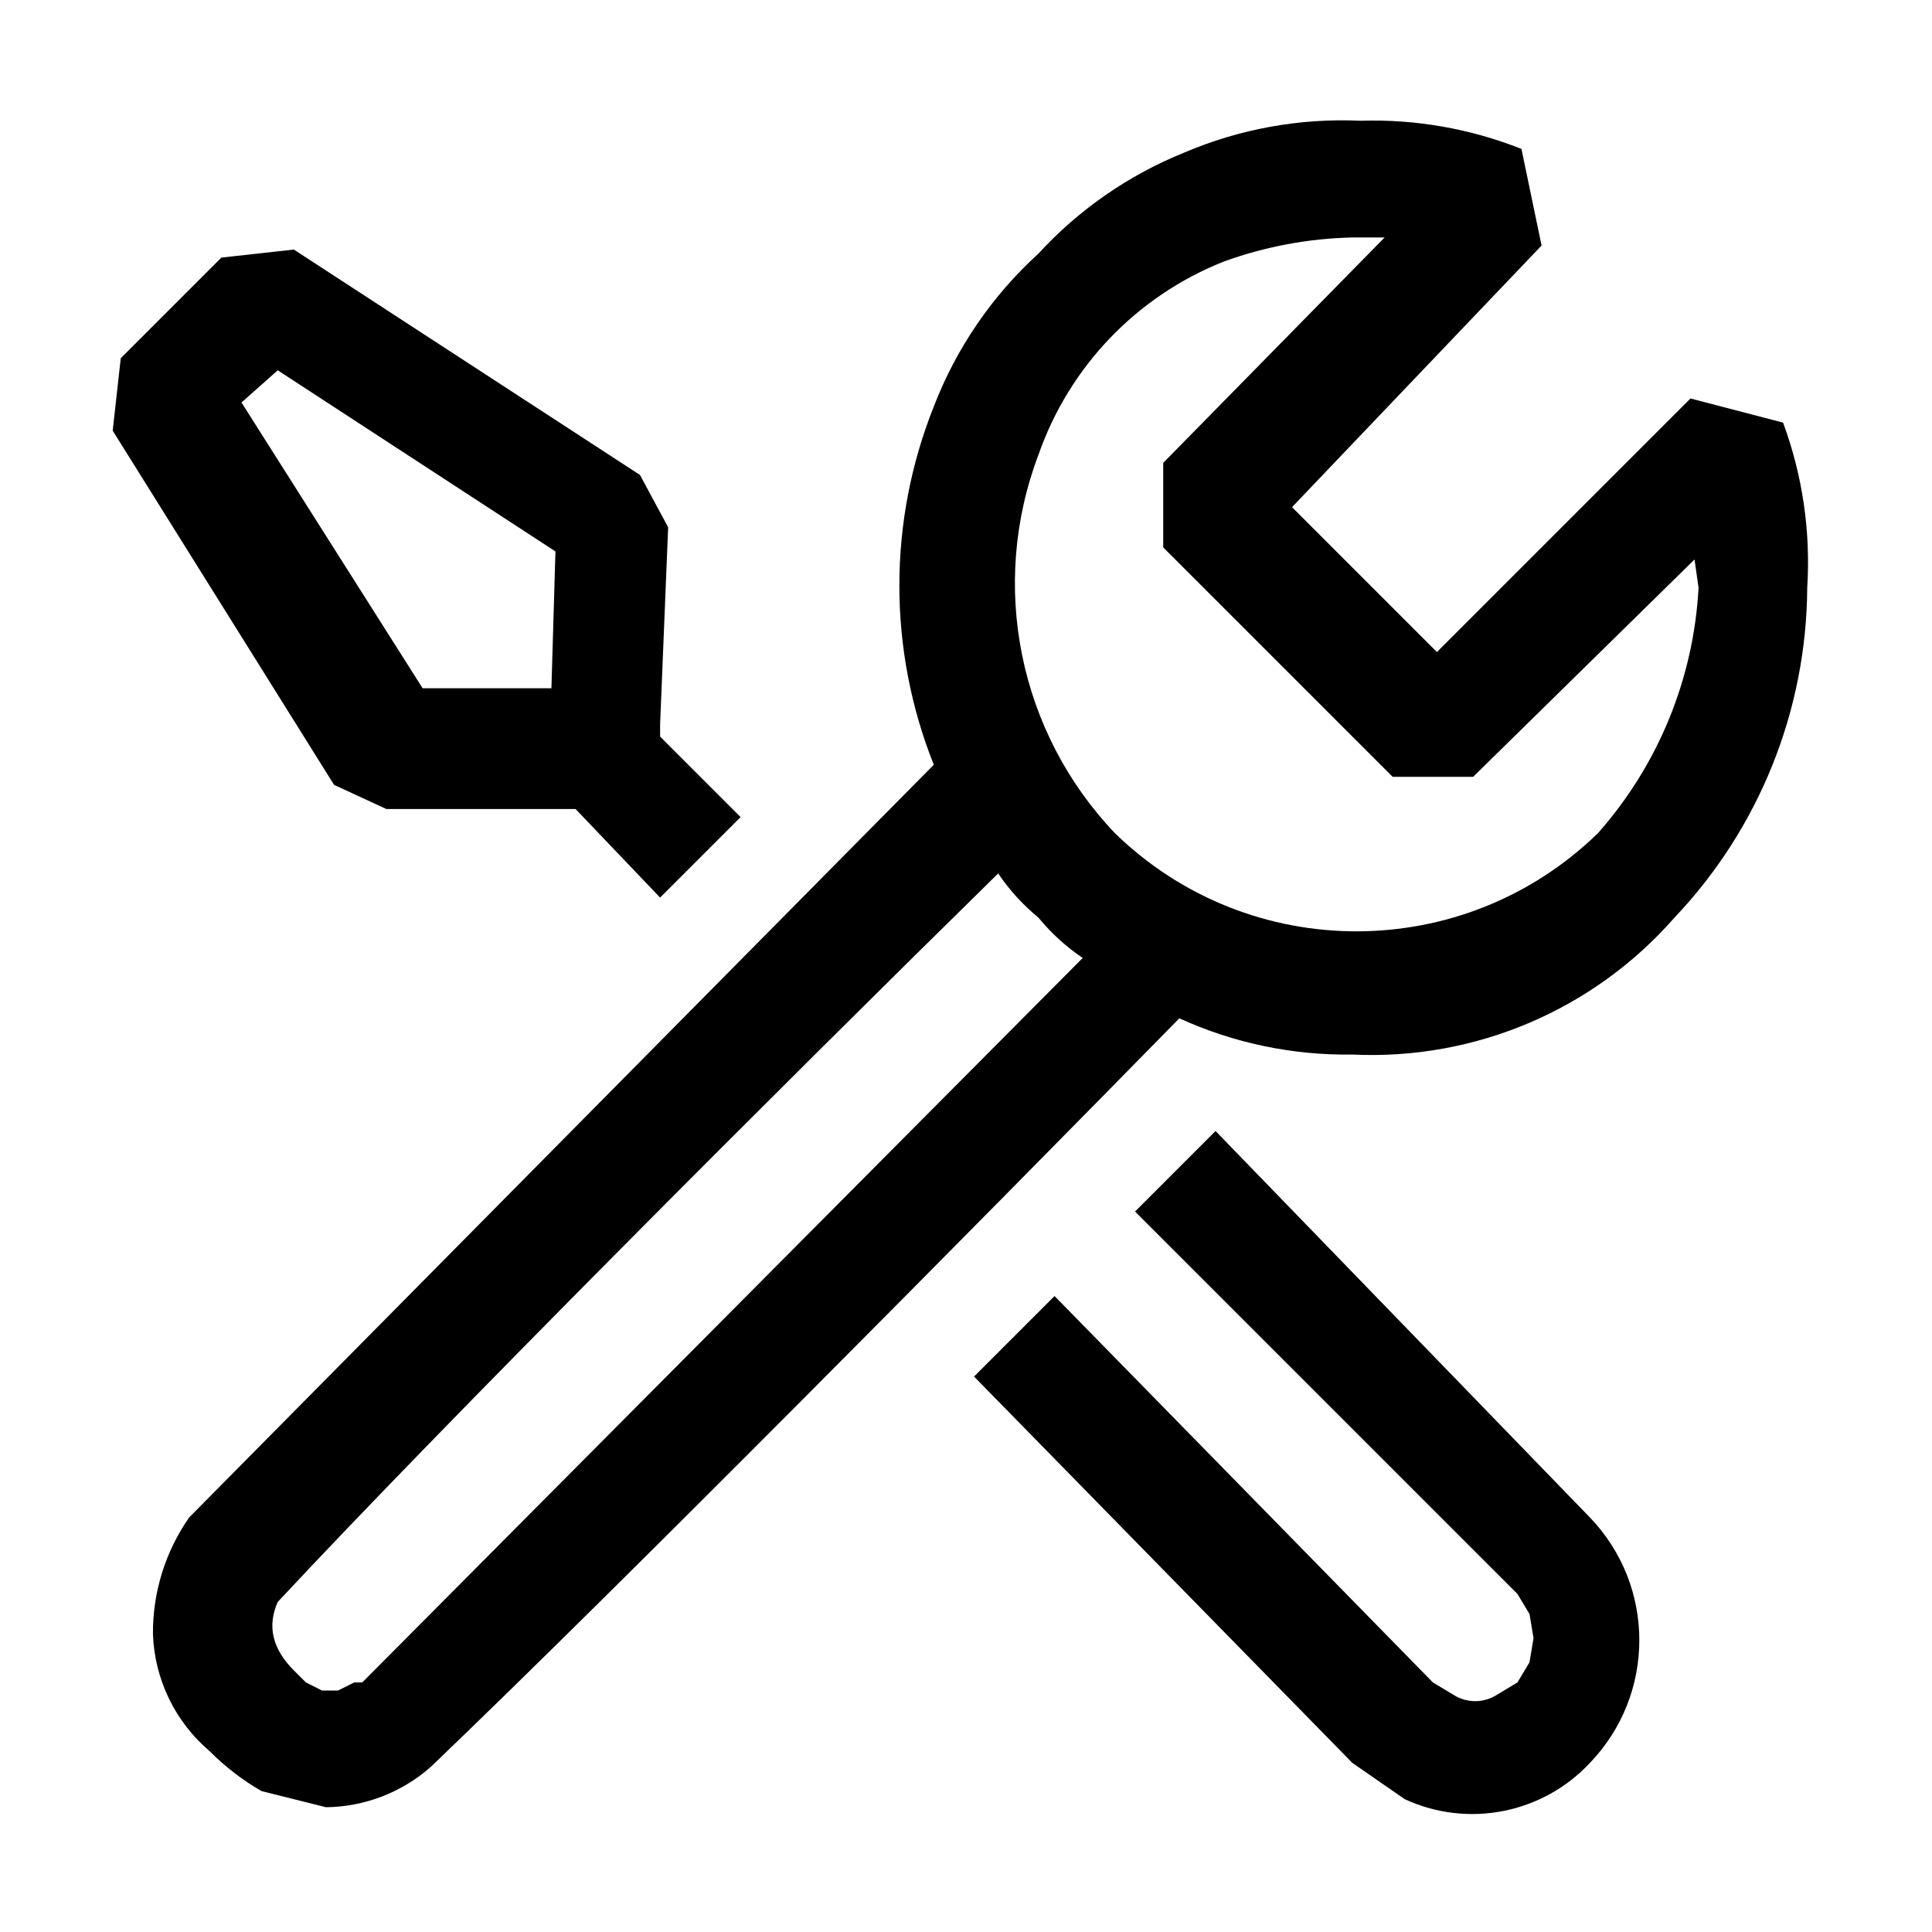
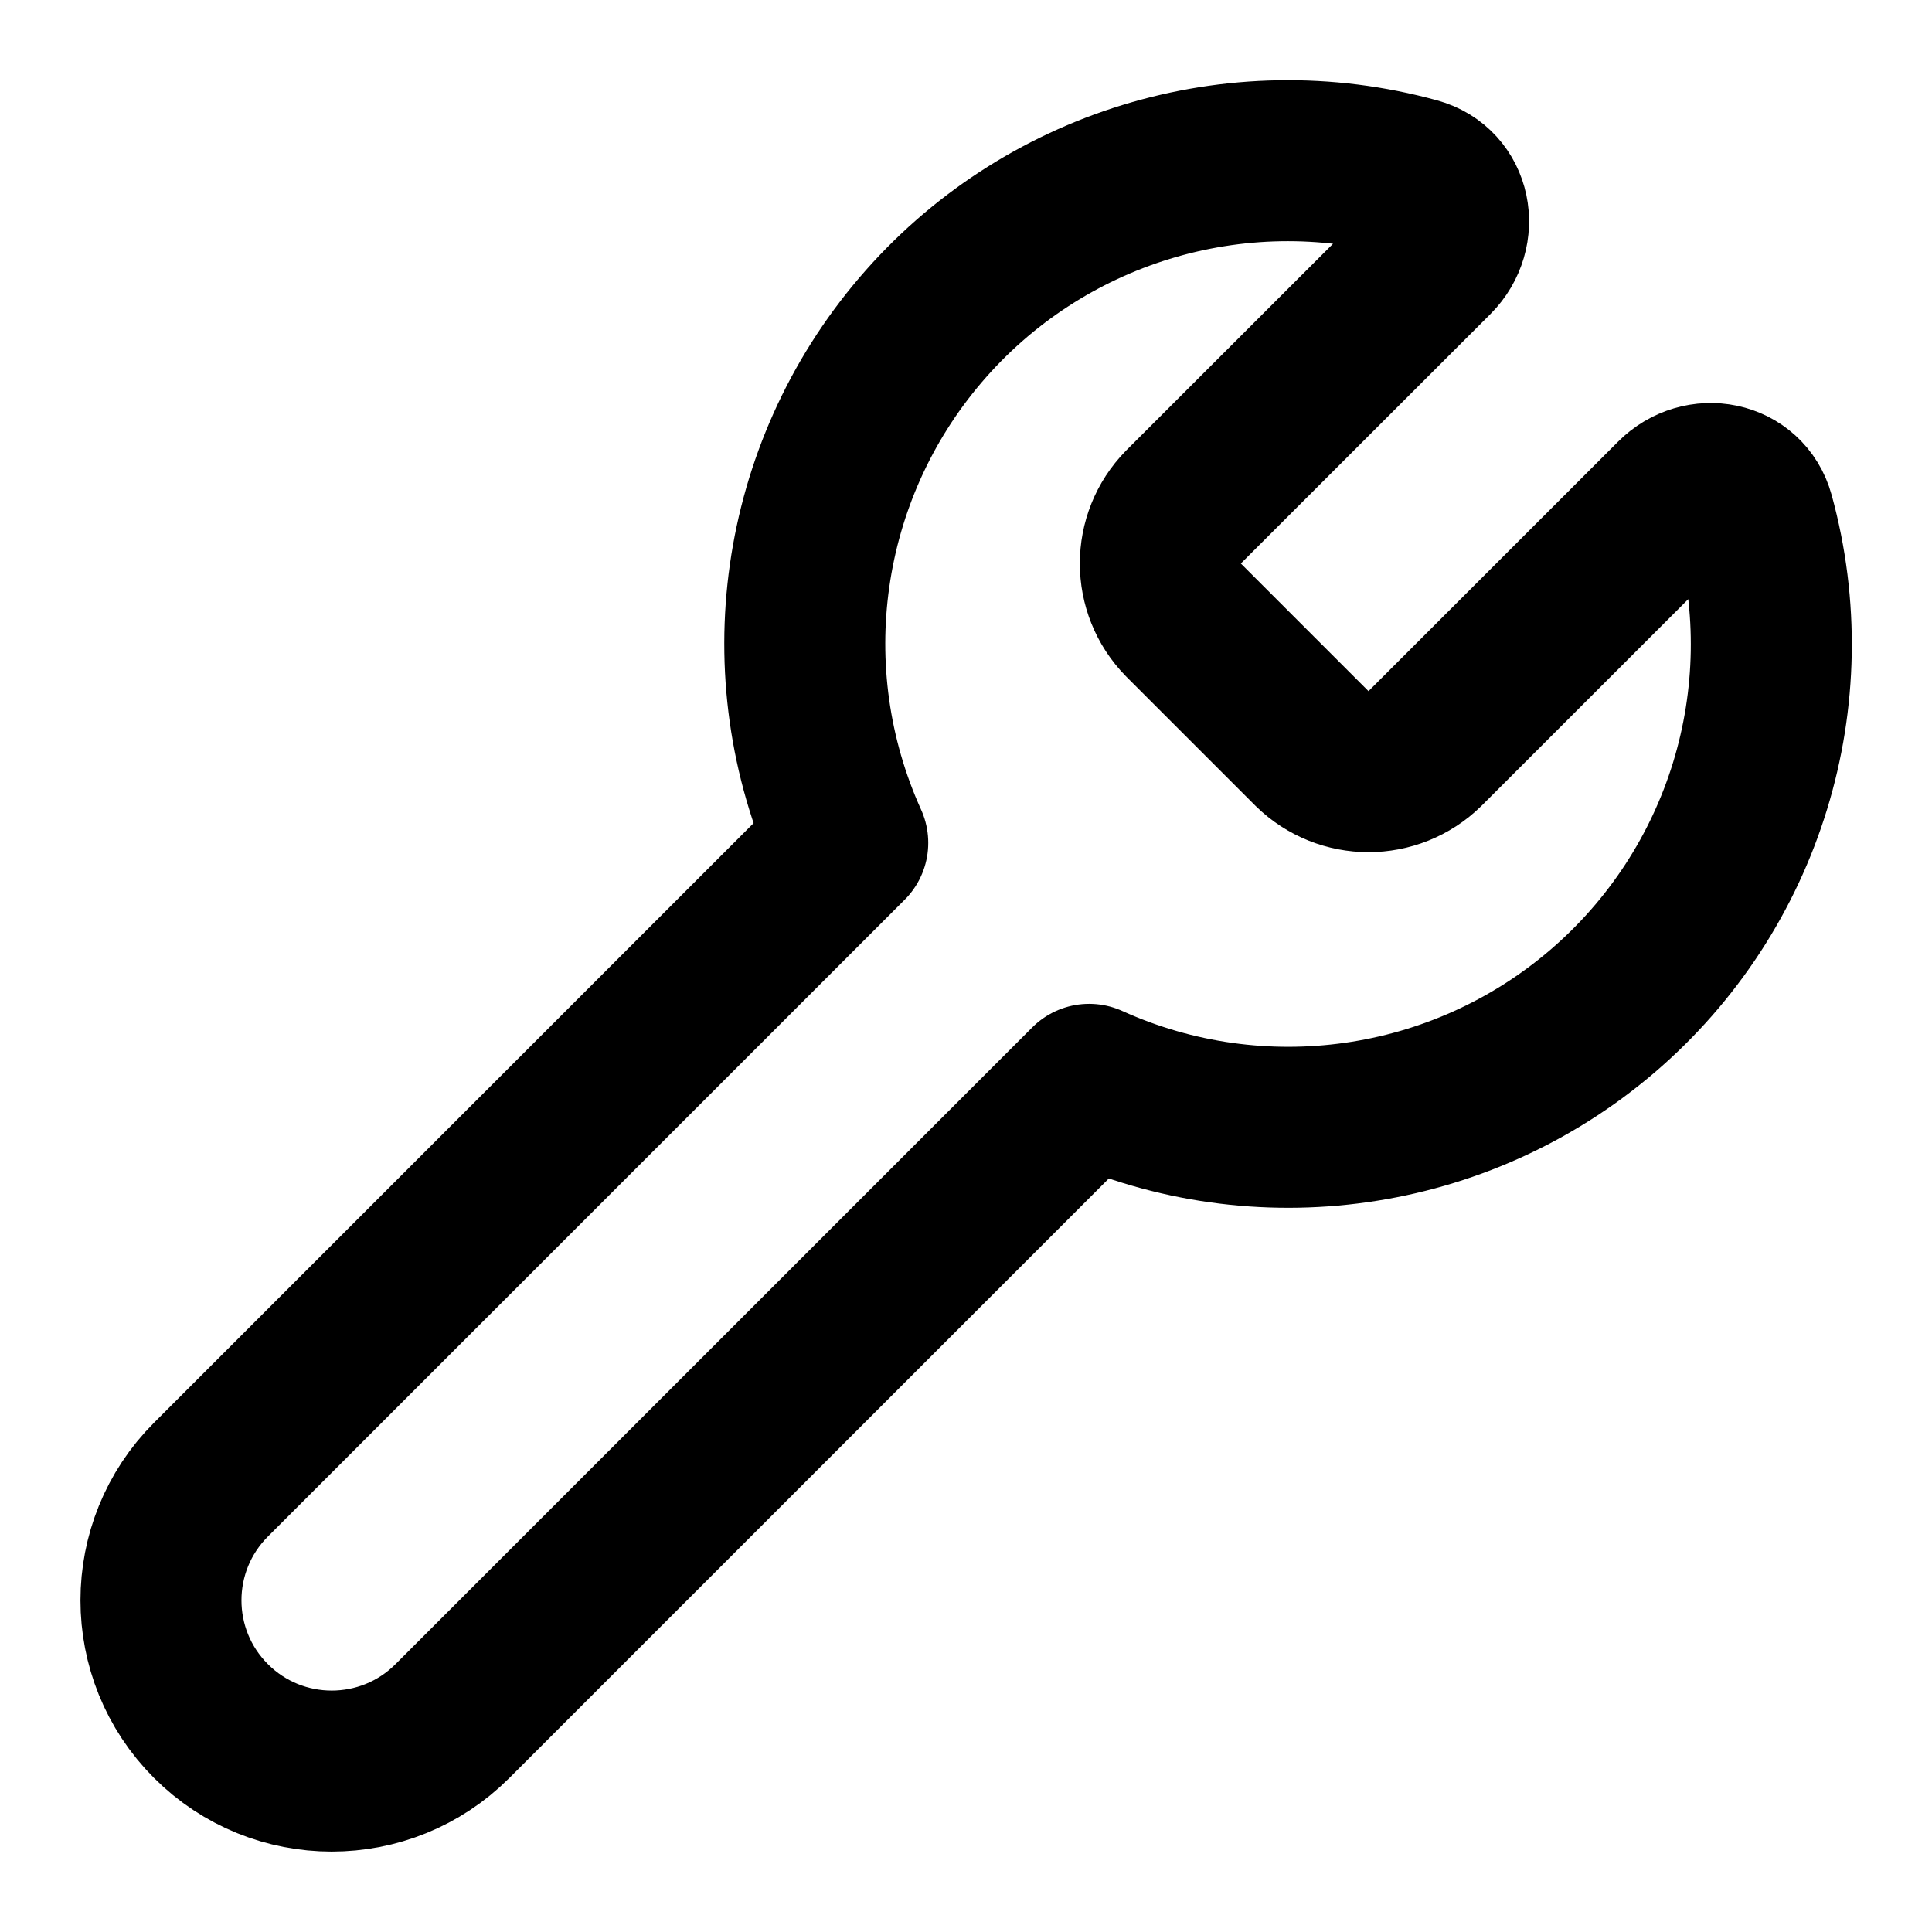
- <svg xmlns="http://www.w3.org/2000/svg" width="24" height="24" viewBox="0 0 24 24">
-   <g transform="scale(50)">
-     <path fill-rule="evenodd" clip-rule="evenodd" d="M.443.105.42.099.357.162.321.126.383.061.378.037A.1.1 0 0 0 .338.03a.1.1 0 0 0-.044.008.1.1 0 0 0-.036.025.1.1 0 0 0-.026.038.12.12 0 0 0 0 .089L.047.377a.05.05 0 0 0-.009.029.04.04 0 0 0 .014.029q.006.006.013.01l.016.004a.04.04 0 0 0 .026-.01C.153.395.242.305.293.253a.1.1 0 0 0 .043.009.1.1 0 0 0 .08-.034.12.12 0 0 0 .033-.082.1.1 0 0 0-.006-.041M.088.418.084.42H.08L.076.418.073.415Q.065.407.069.398C.11.354.195.269.248.217q.004.006.01.011.005.006.011.01L.09.418zM.422.146a.1.1 0 0 1-.025.061.086.086 0 0 1-.12 0A.09.09 0 0 1 .258.113.08.08 0 0 1 .304.065.1.1 0 0 1 .336.059h.008L.289.115v.021l.057.057h.02L.421.139zM.097.201h.046l.021.022.02-.02-.02-.02V.18L.166.131.159.118.073.062.055.064.03.089.028.107l.055.088.013.006zM.069.092l.069.045-.001.034H.105L.06.1zm.213.209.02-.02.093.096a.044.044 0 0 1 0 .061.04.04 0 0 1-.046.009L.336.438.242.342l.02-.02.094.096.005.003a.01.01 0 0 0 .011 0L.377.418.38.413.381.407.38.401.377.396z" fill="currentColor" />
-   </g>
+ <svg xmlns="http://www.w3.org/2000/svg" width="24" height="24" viewBox="0 0 24 24" fill="none" stroke="currentColor" stroke-width="2" stroke-linecap="round" stroke-linejoin="round">
+   <path d="M14.7 6.3a1 1 0 0 0 0 1.4l1.6 1.6a1 1 0 0 0 1.4 0l3.106-3.105c.32-.322.863-.22.983.218a6 6 0 0 1-8.259 7.057l-7.91 7.91a1 1 0 0 1-2.999-3l7.91-7.91a6 6 0 0 1 7.057-8.259c.438.12.54.662.219.984z" />
</svg>
